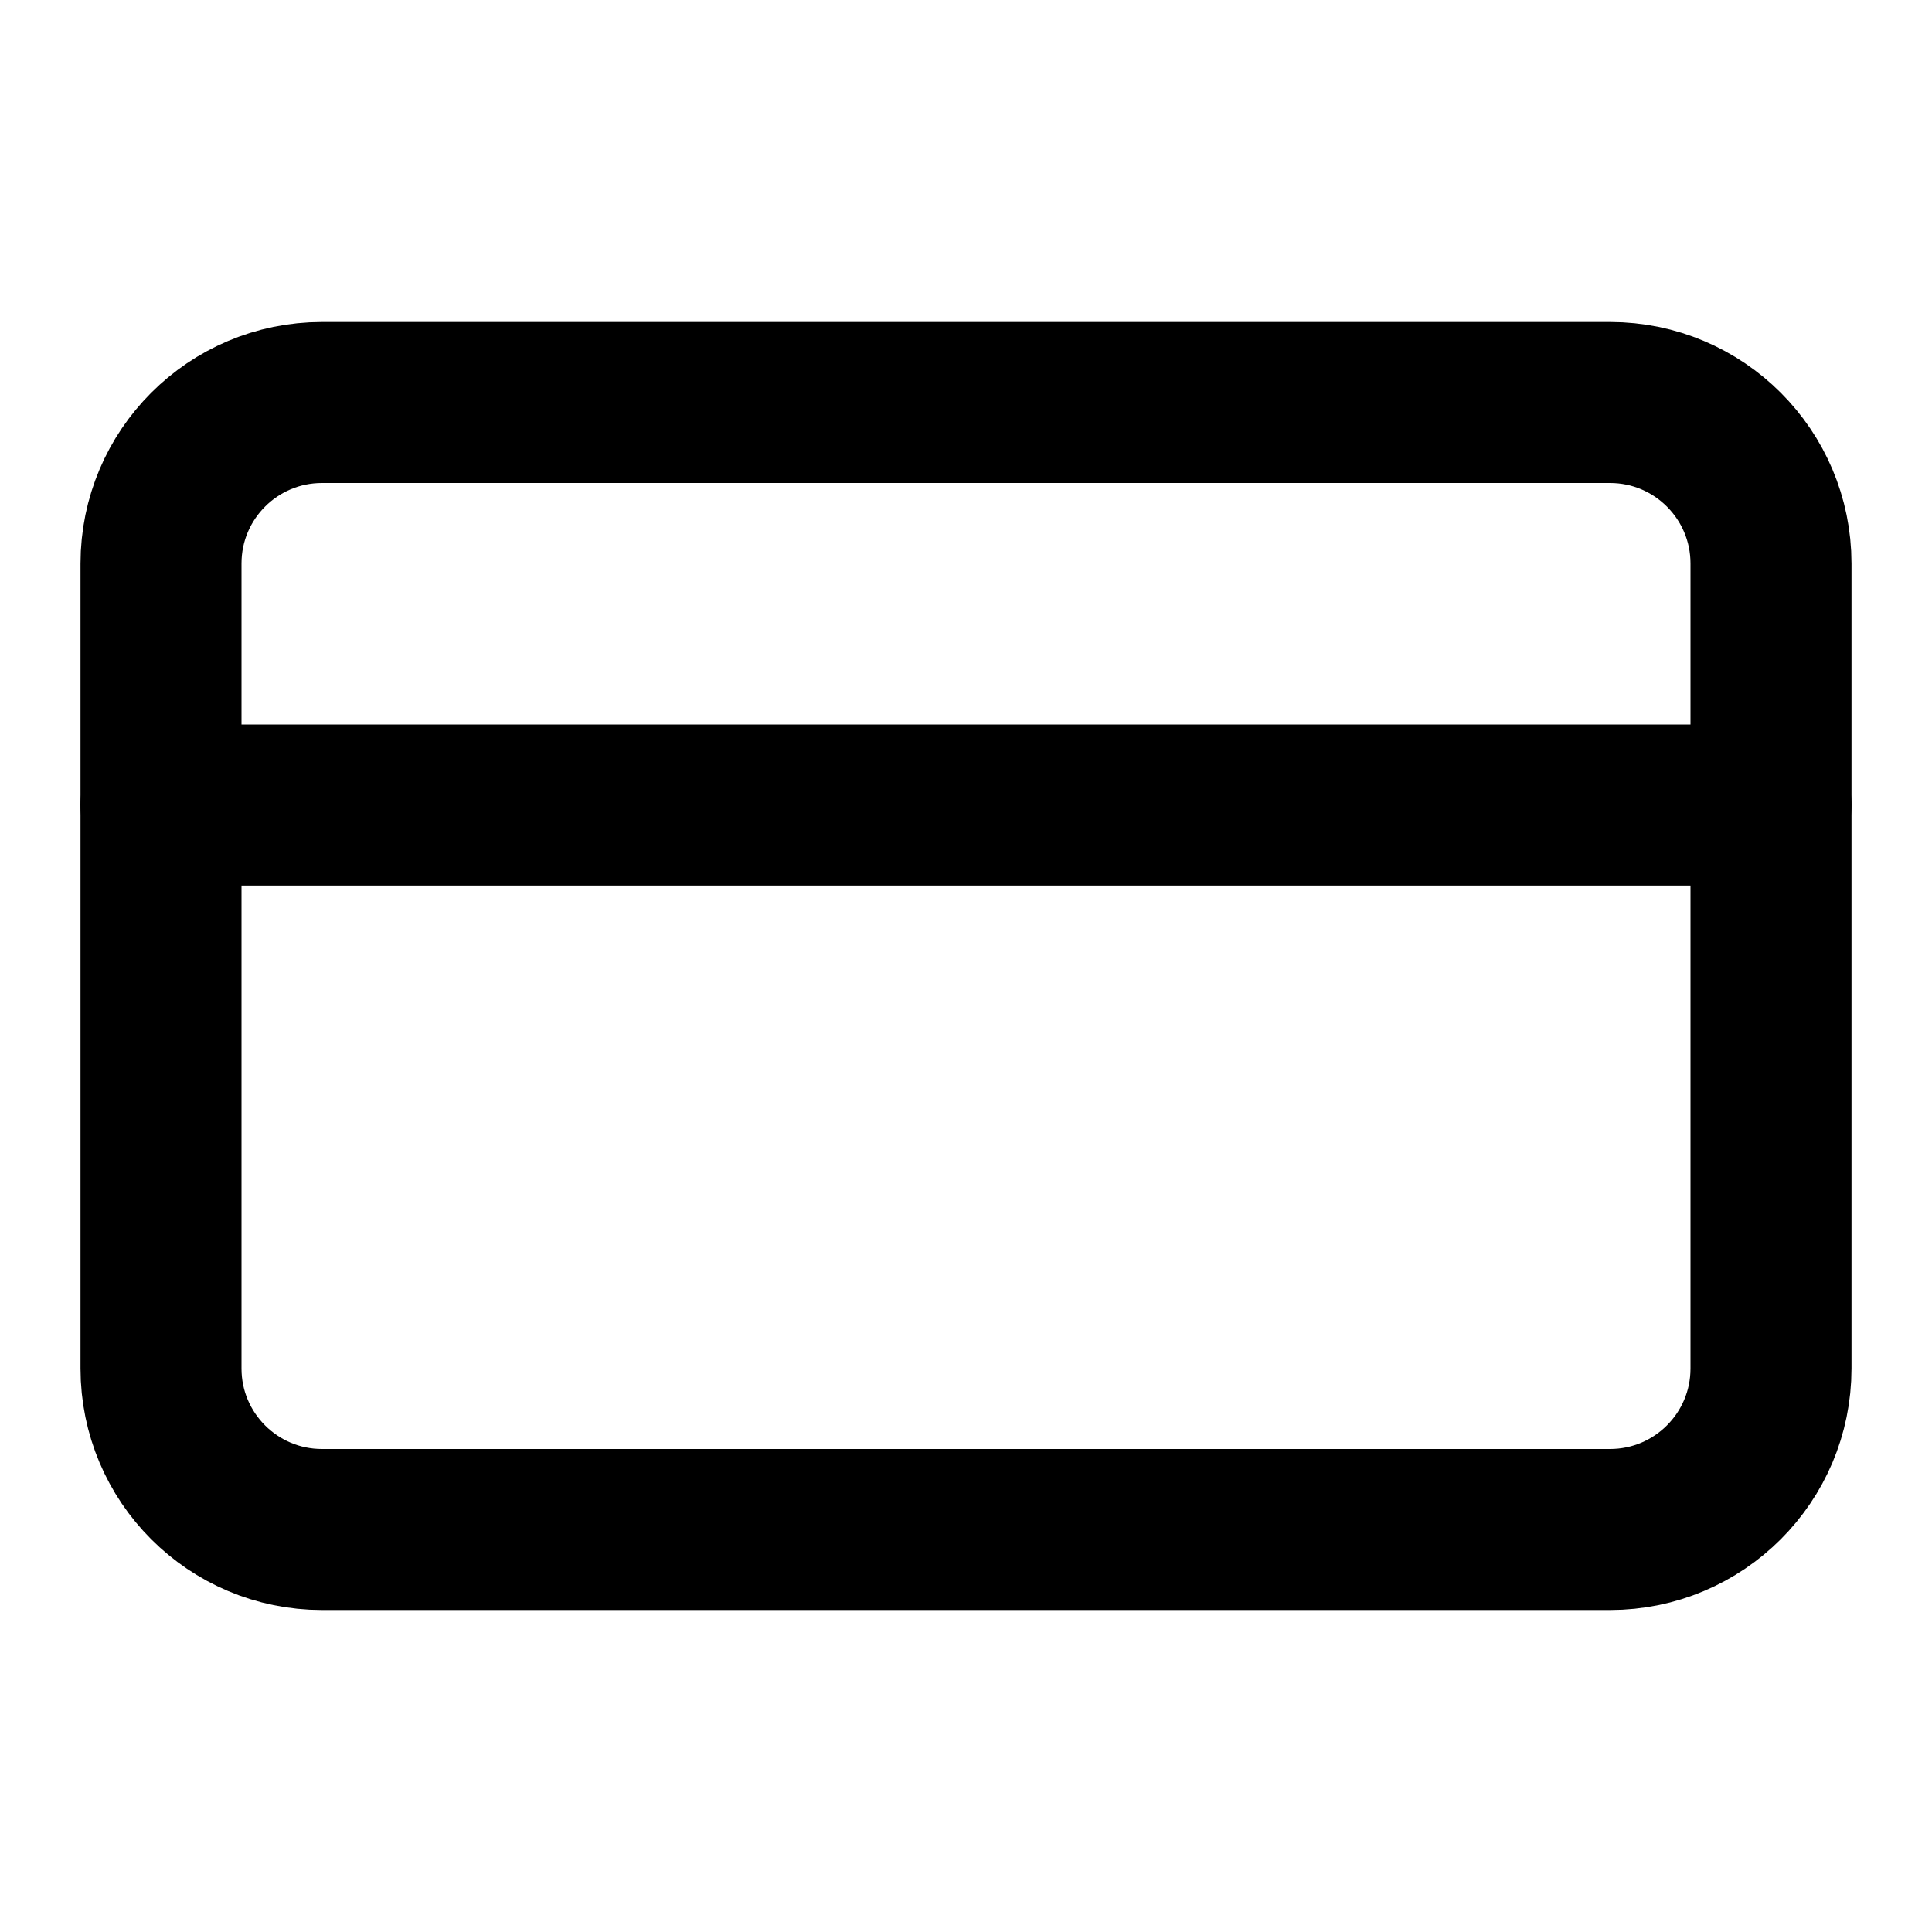
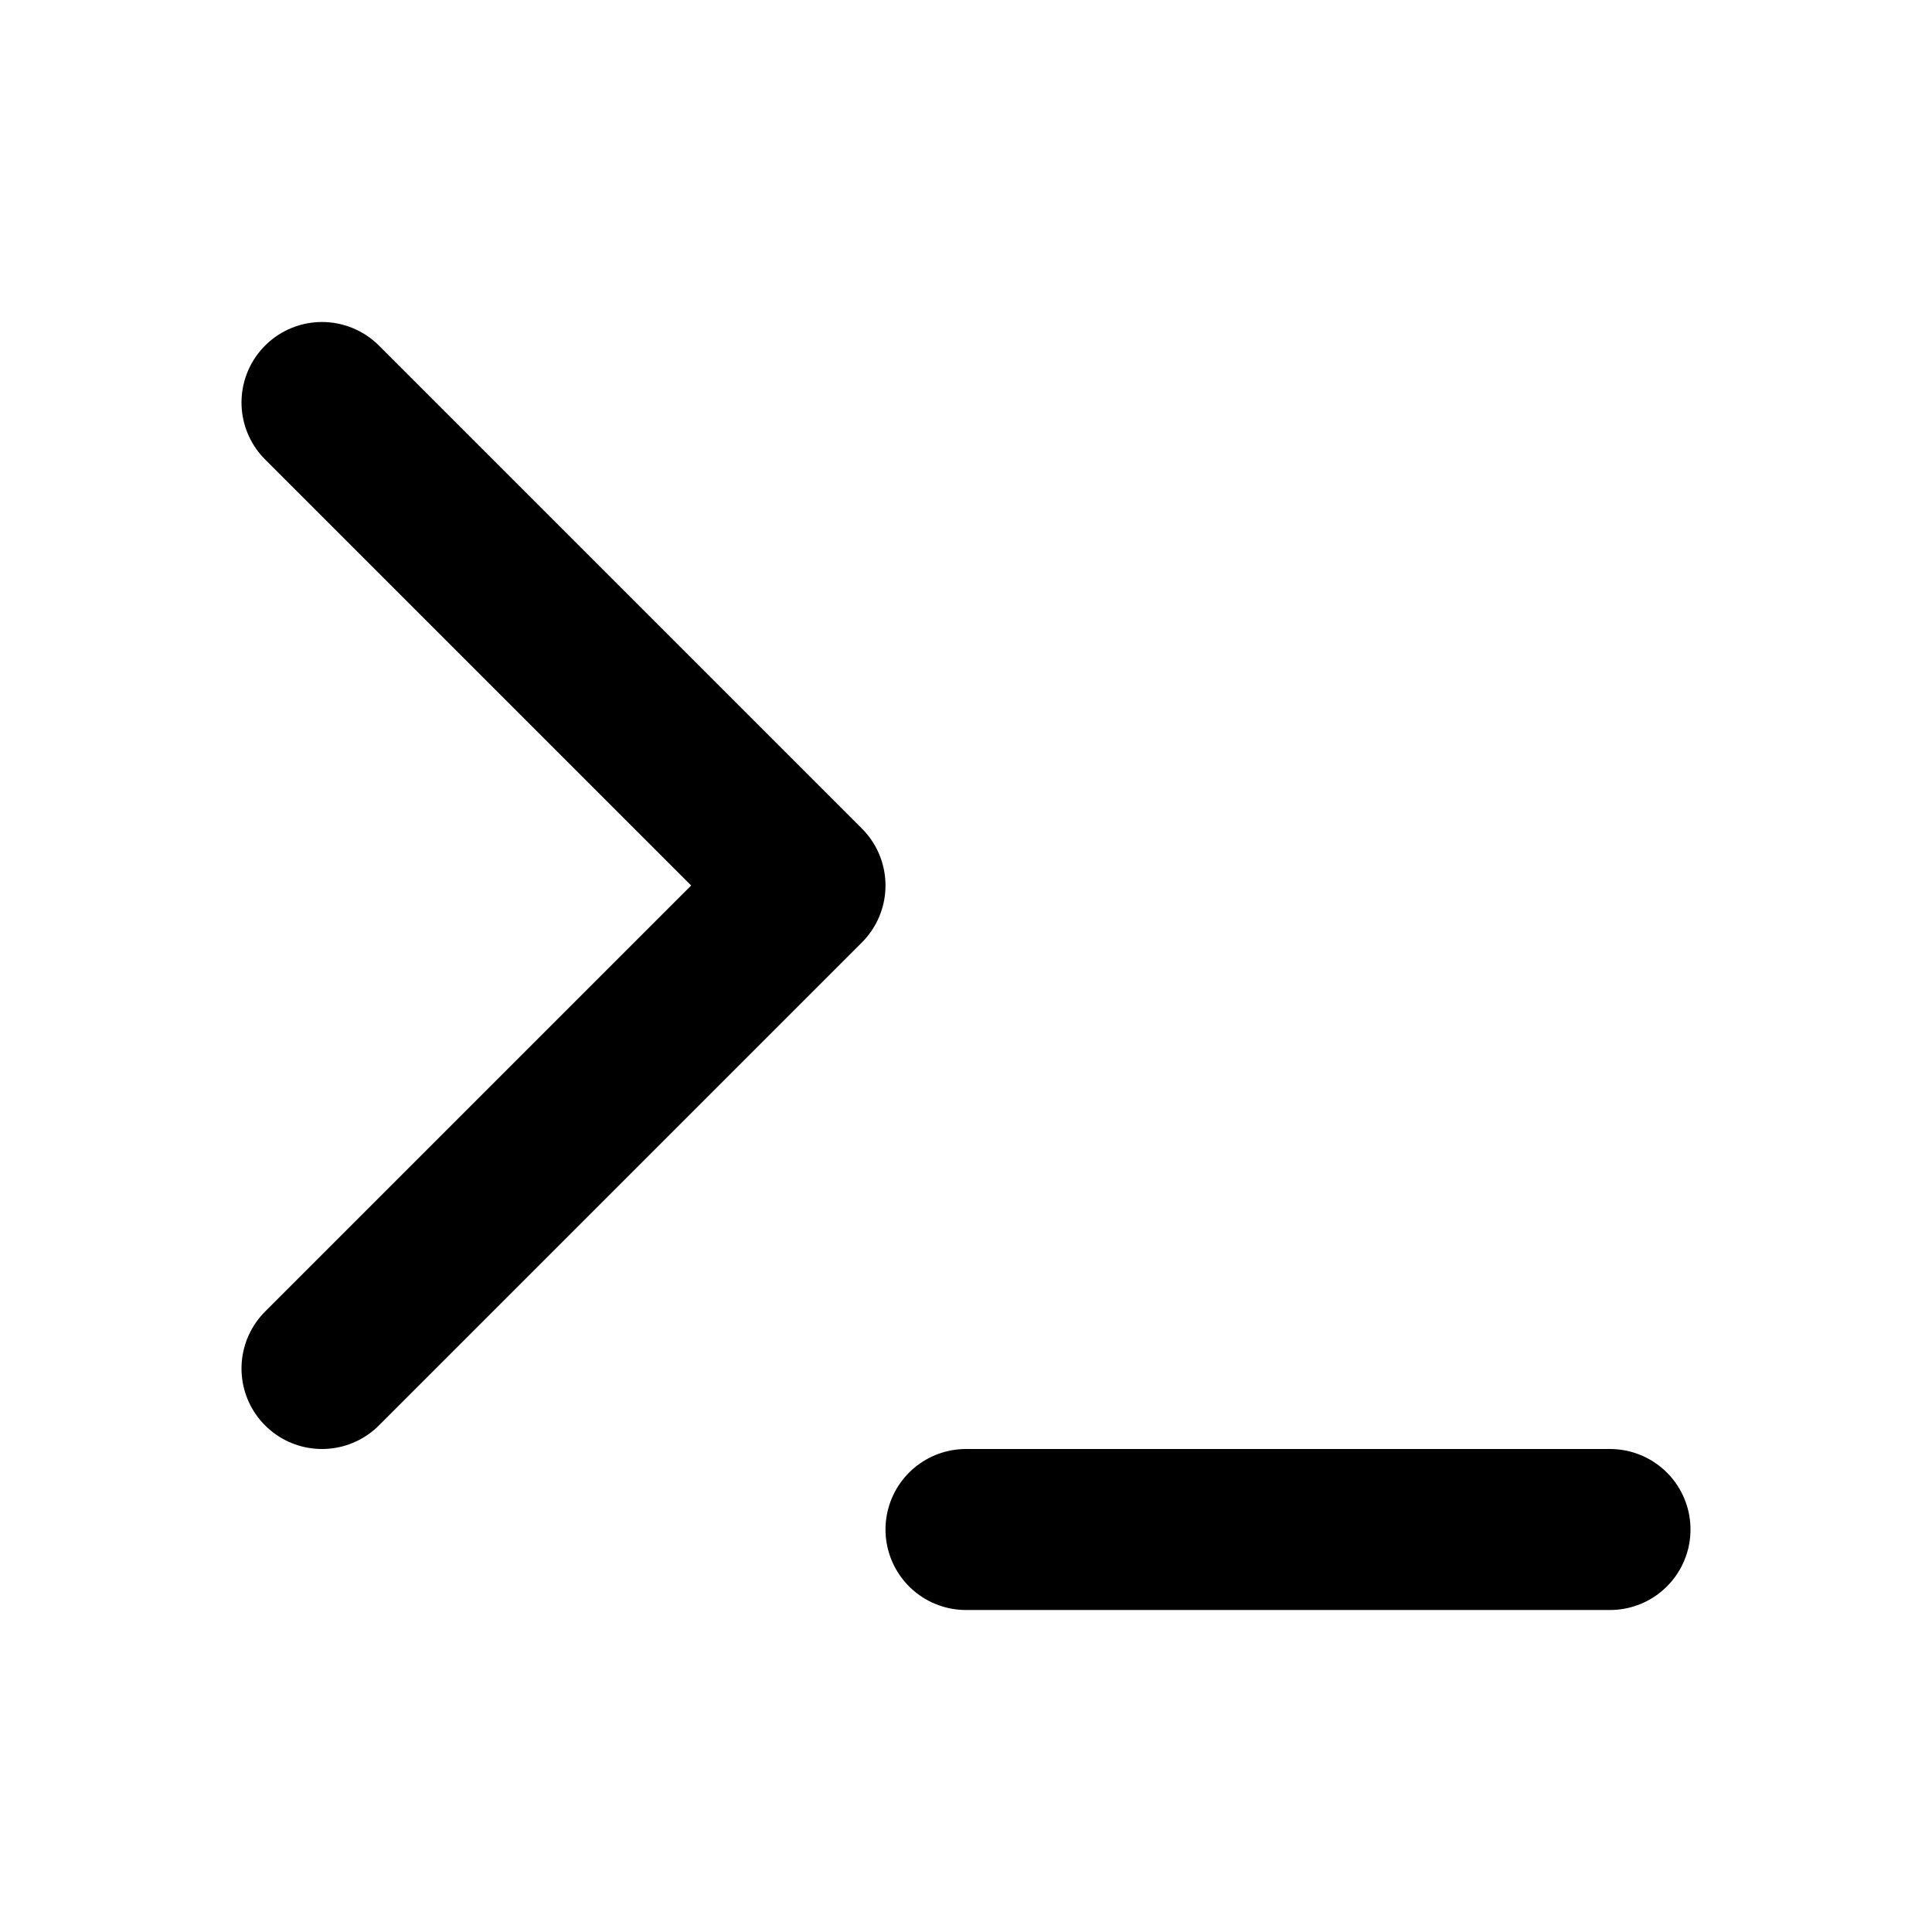
<svg xmlns="http://www.w3.org/2000/svg" width="24" height="24" viewBox="0 0 24 24" fill="none" stroke="currentColor" stroke-width="2" stroke-linecap="round" stroke-linejoin="round" class="h-[16px] w-[16px] stroke-[2px] ltr:mr-3 rtl:ml-3 md:mt-0">
-   <rect x="2" y="5" width="20" height="14" rx="2" />
-   <line x1="2" y1="10" x2="22" y2="10" />
+   <polyline points="4 17 10 11 4 5" />
+   <line x1="12" y1="19" x2="20" y2="19" />
</svg>
